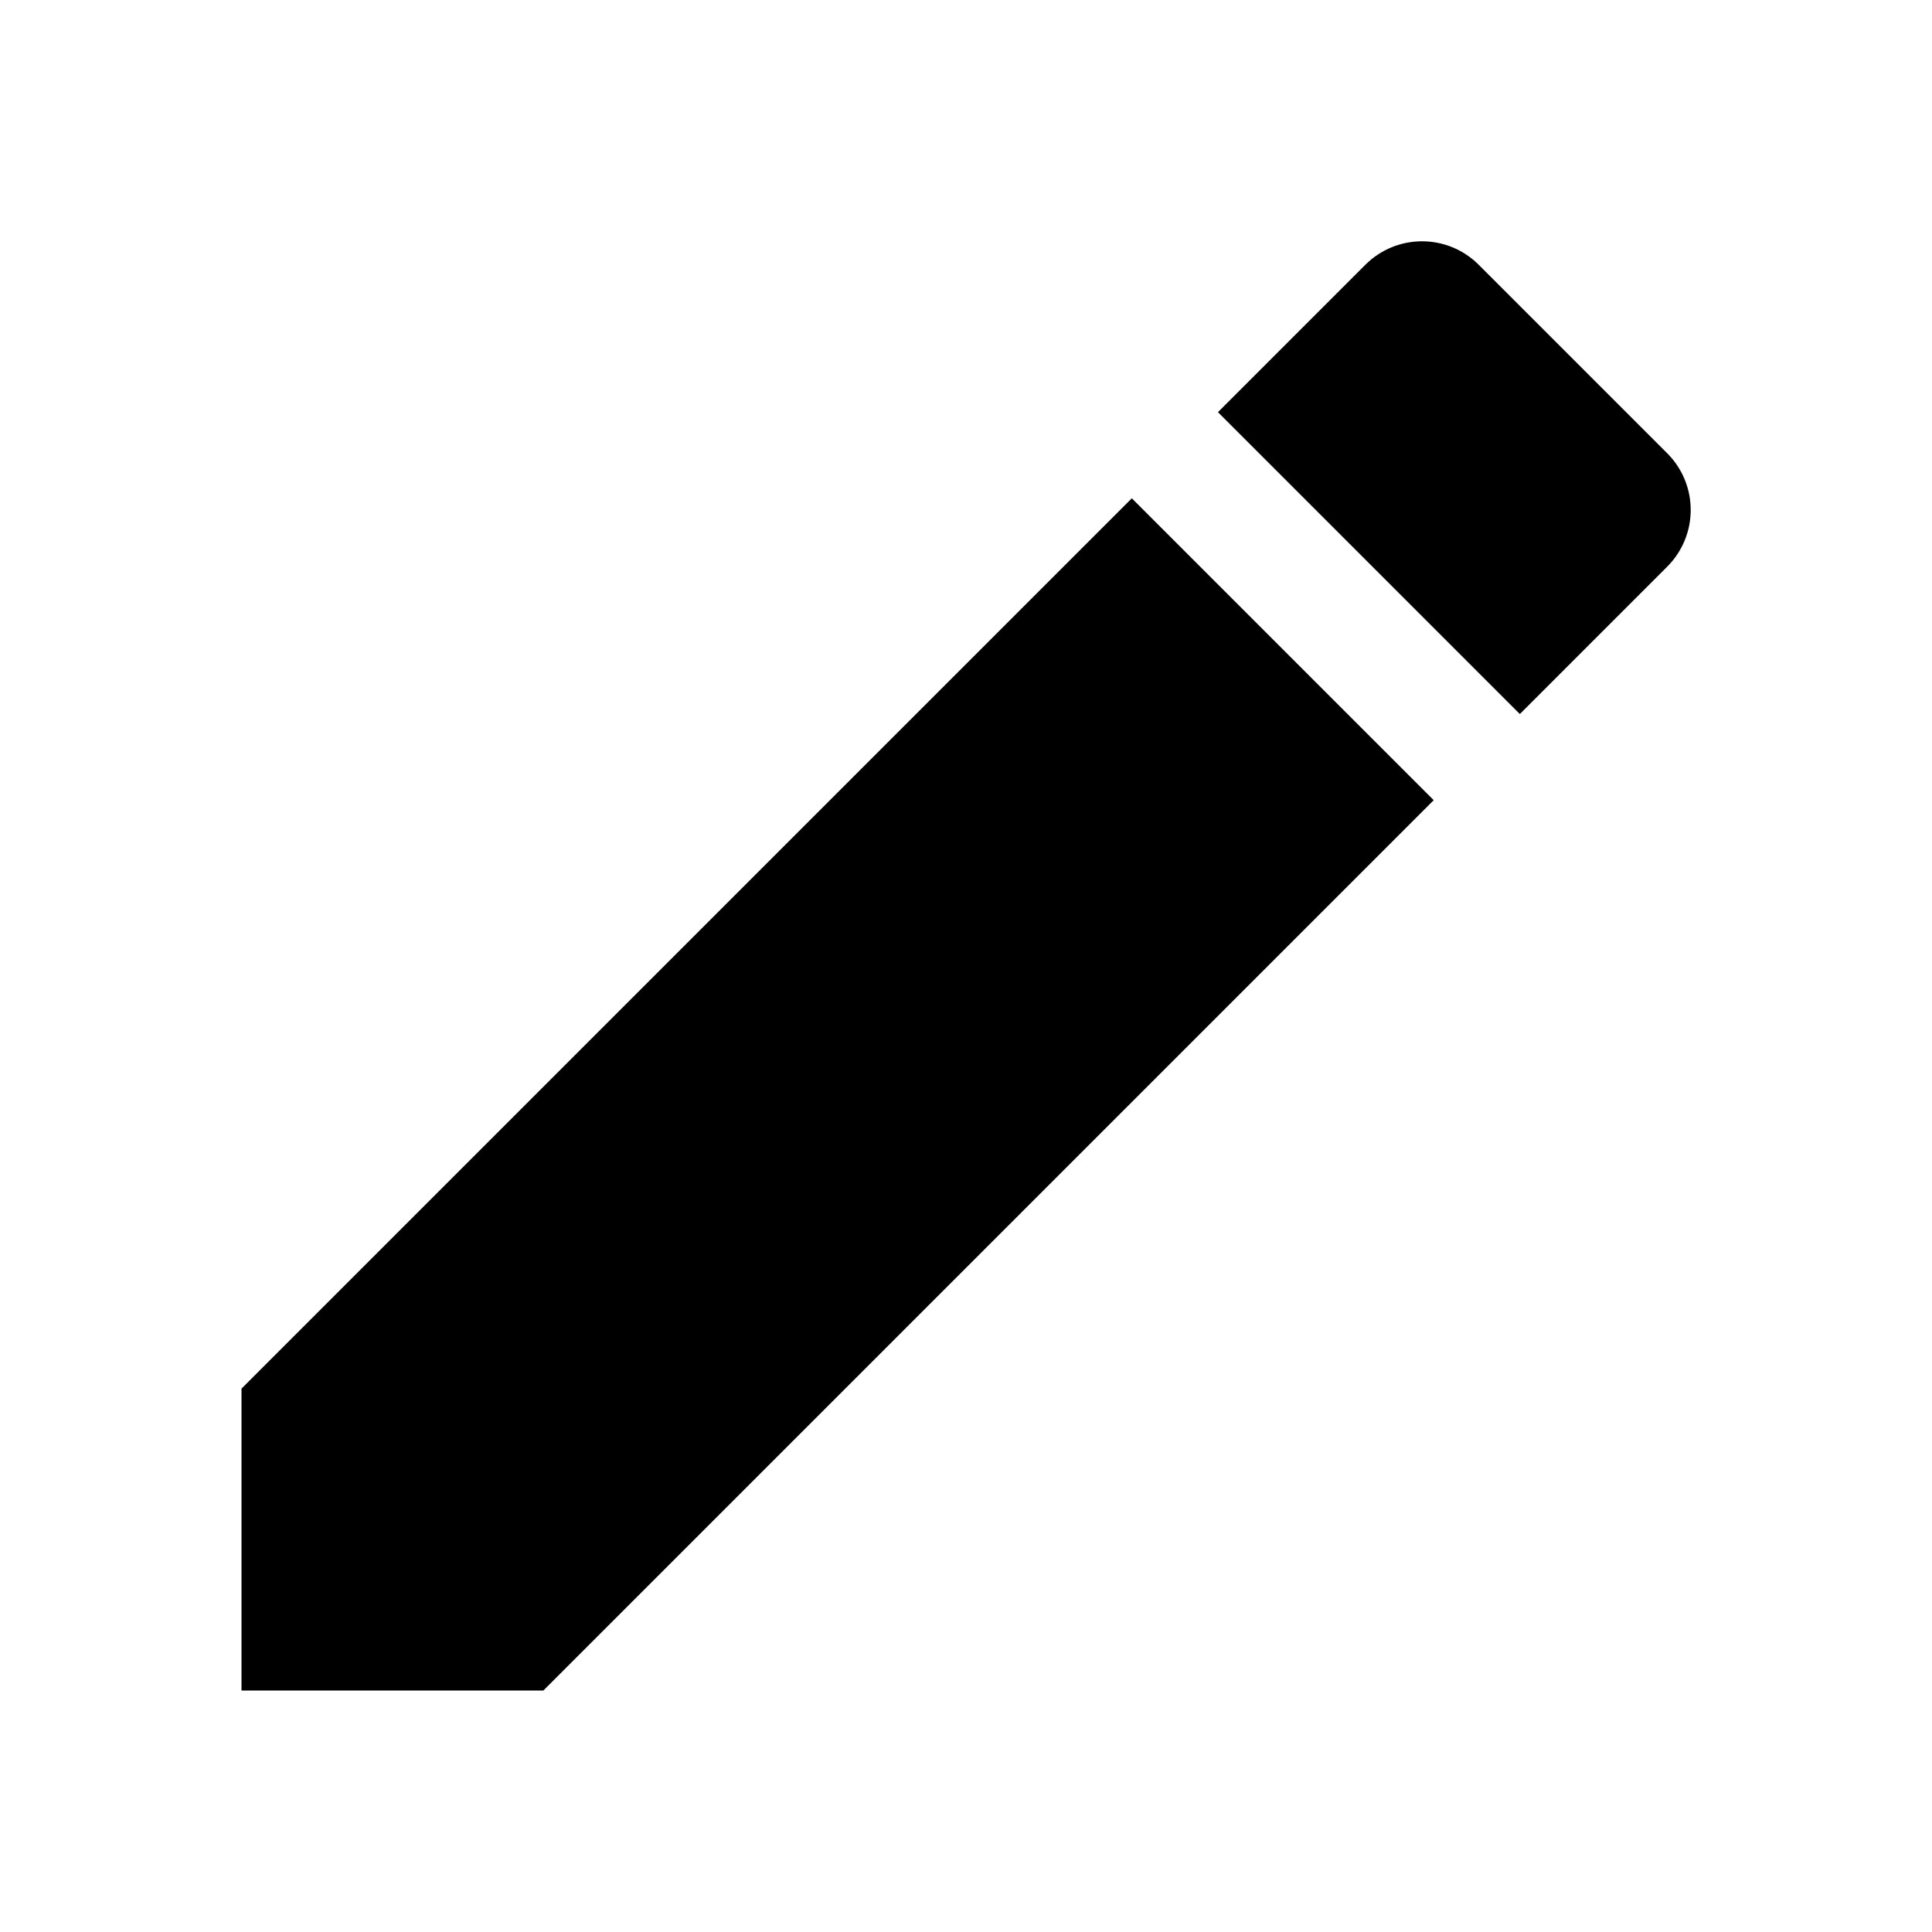
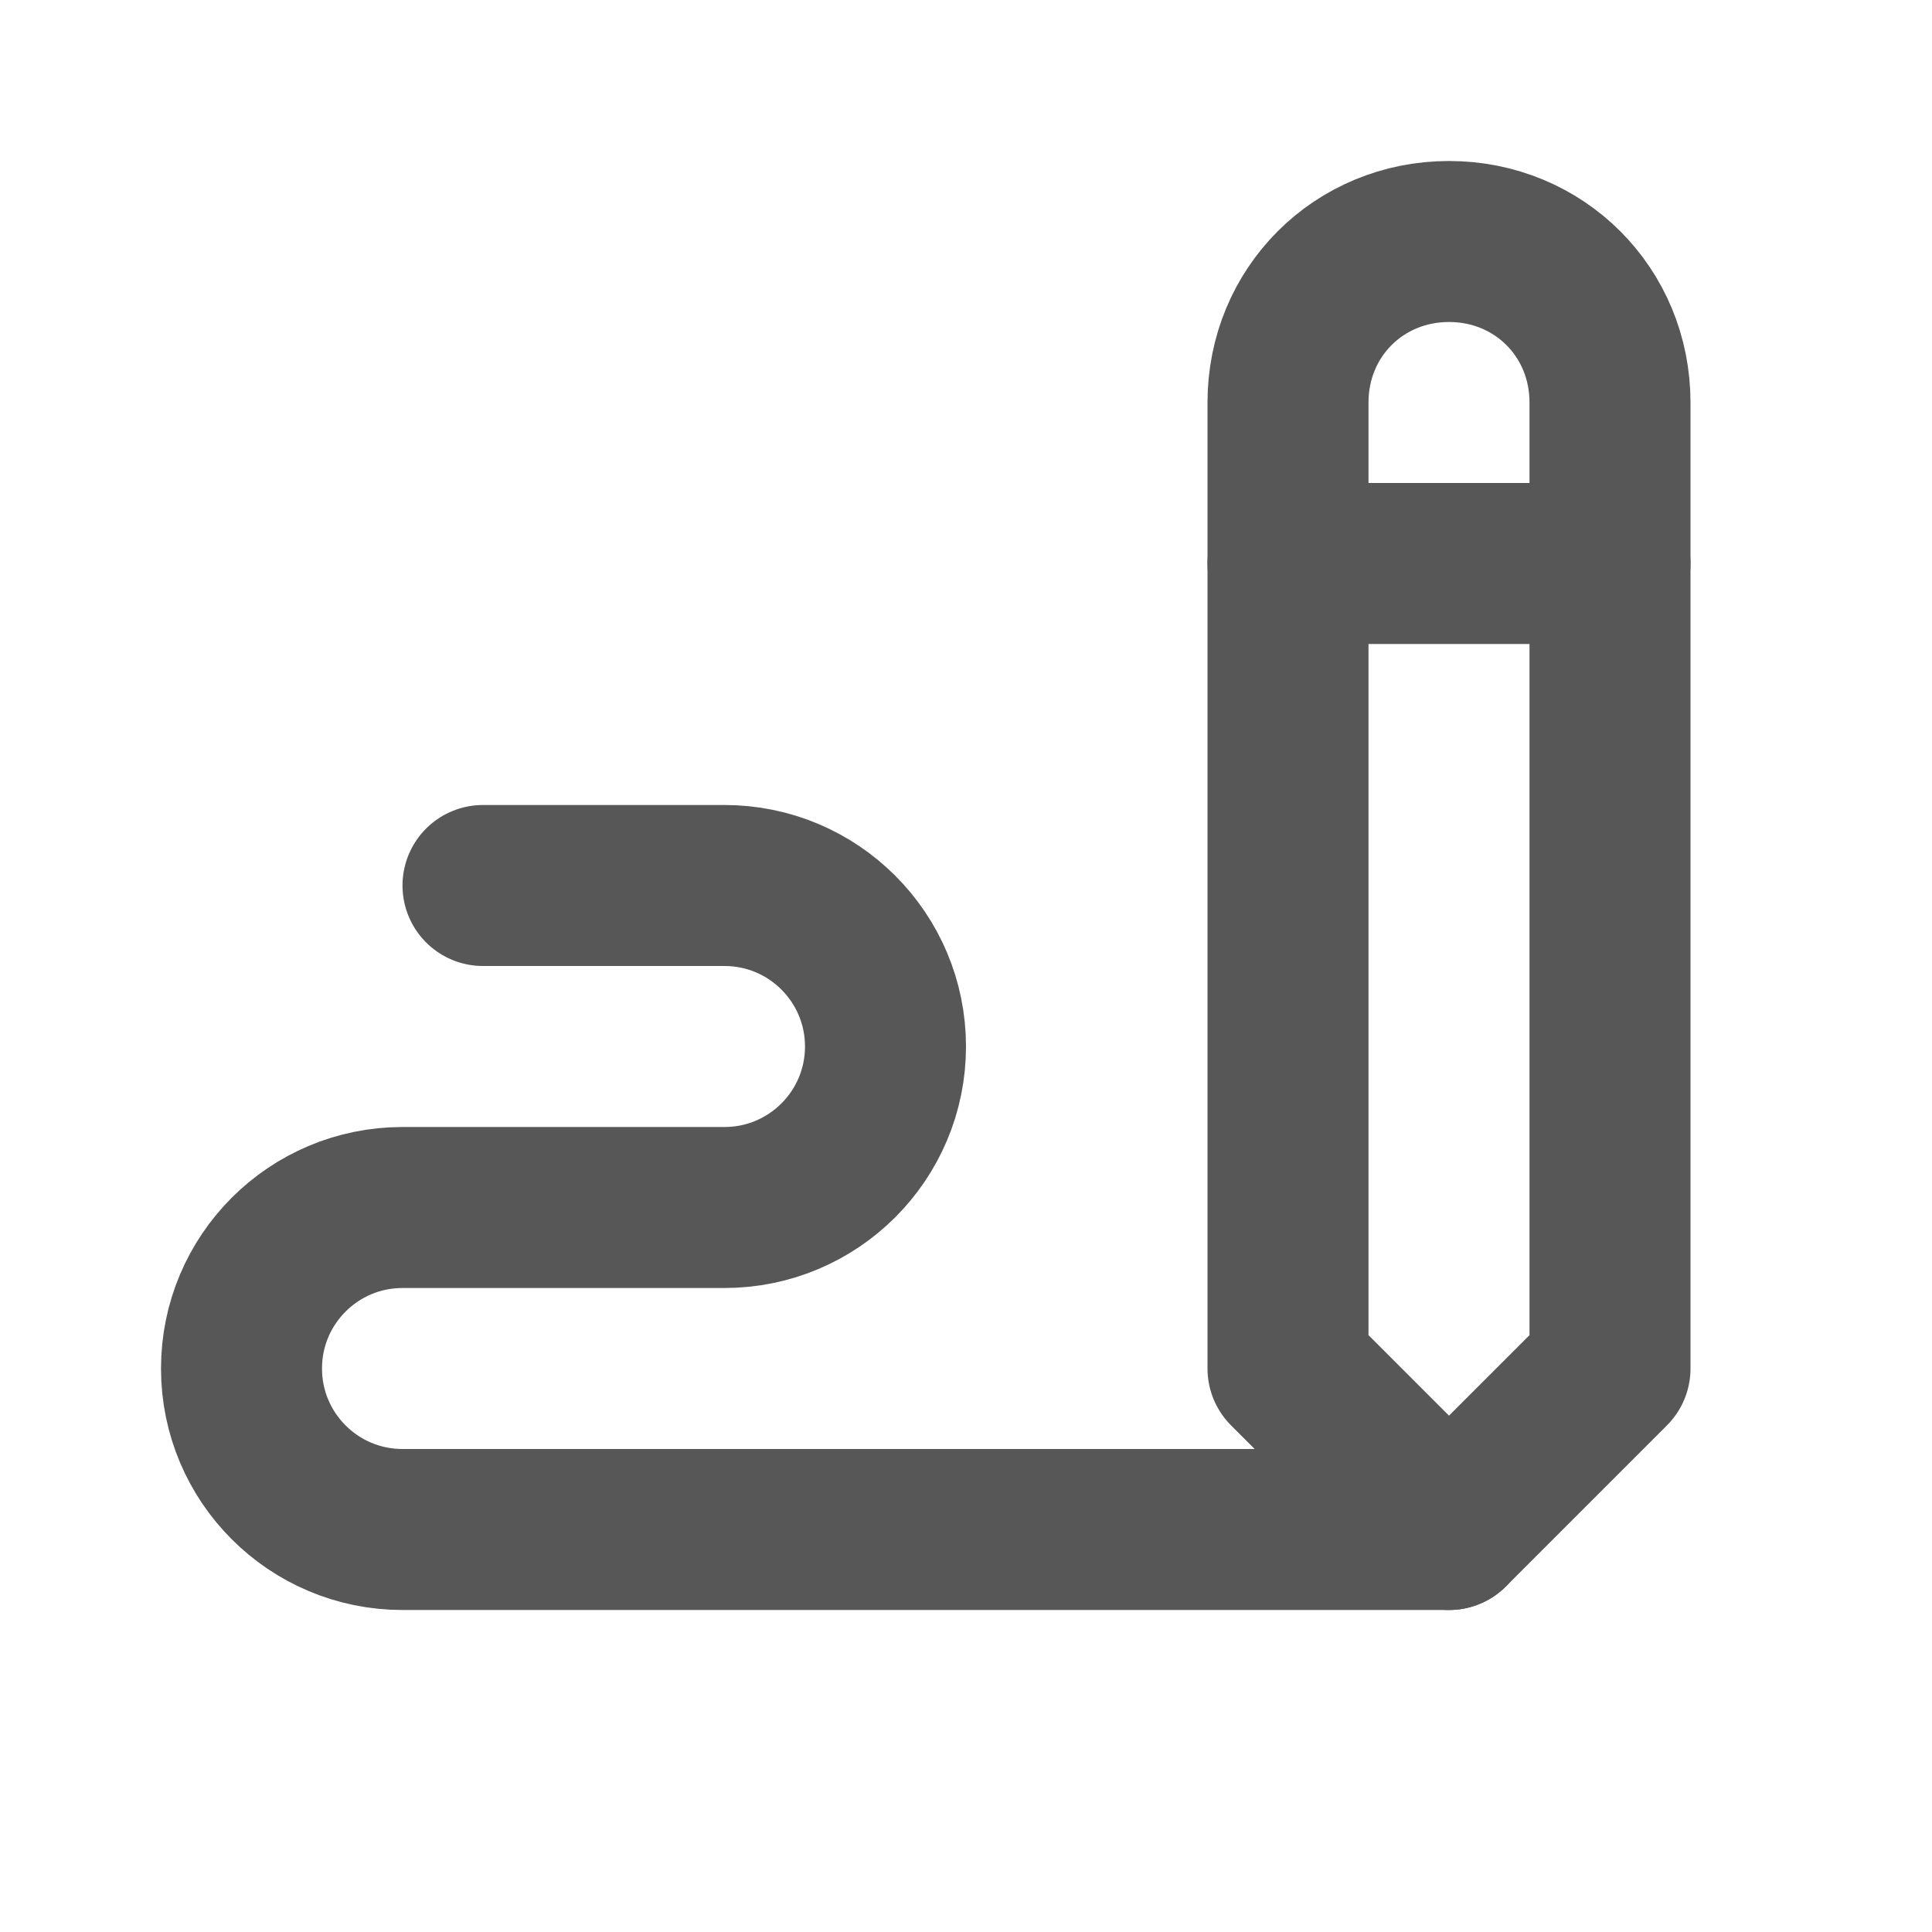
- <svg xmlns="http://www.w3.org/2000/svg" viewBox="0 0 24 24" fill="black" width="18px" height="18px">
-   <path d="M0 0h24v24H0z" fill="none" />
-   <path d="M3 17.25V21h3.75L17.81 9.94l-3.75-3.75L3 17.25zM20.71 7.04c.39-.39.39-1.02 0-1.41l-2.34-2.34c-.39-.39-1.02-.39-1.41 0l-1.83 1.83 3.75 3.75 1.83-1.83z" />
+ <svg xmlns="http://www.w3.org/2000/svg" class="icon icon-tabler icon-tabler-writing" width="44" height="44" viewBox="0 0 24 24" stroke-width="2" stroke="#575757" fill="none" stroke-linecap="round" stroke-linejoin="round">
+   <path stroke="none" d="M0 0h24v24H0z" fill="none" />
+   <path d="M20 17v-12c0 -1.121 -.879 -2 -2 -2s-2 .879 -2 2v12l2 2l2 -2z" />
+   <path d="M16 7h4" />
+   <path d="M18 19h-13a2 2 0 1 1 0 -4h4a2 2 0 1 0 0 -4h-3" />
</svg>
